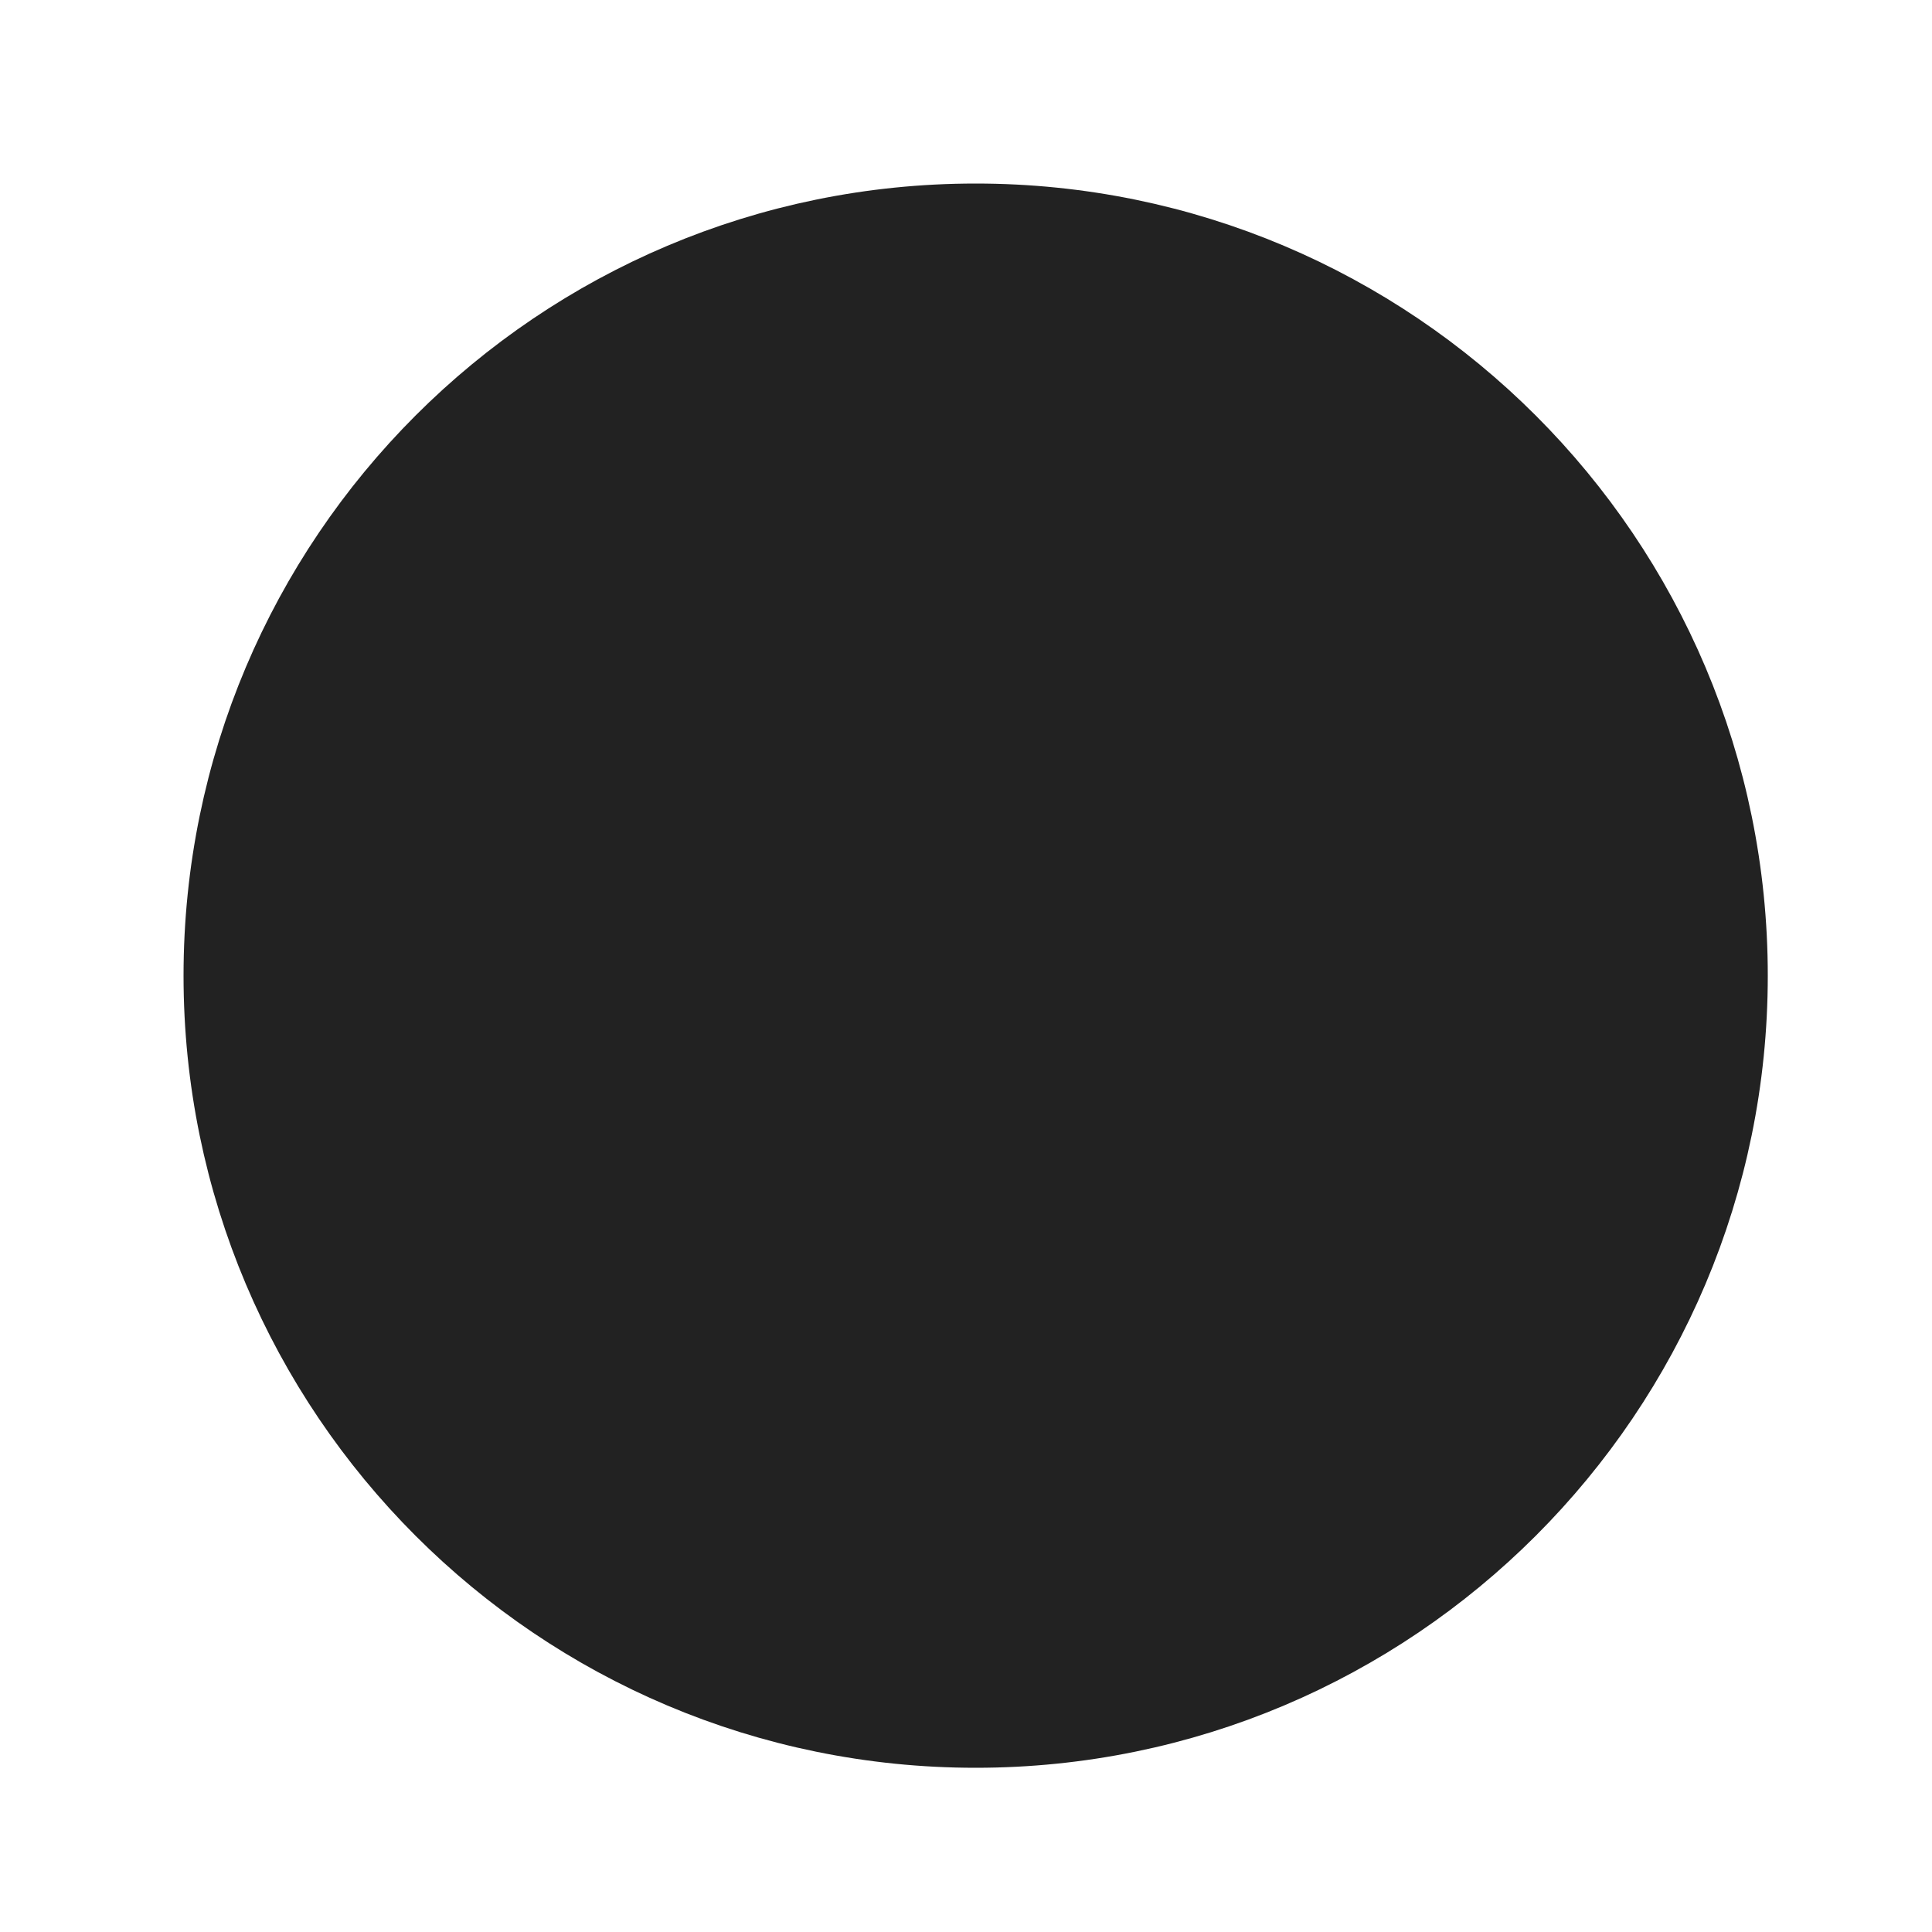
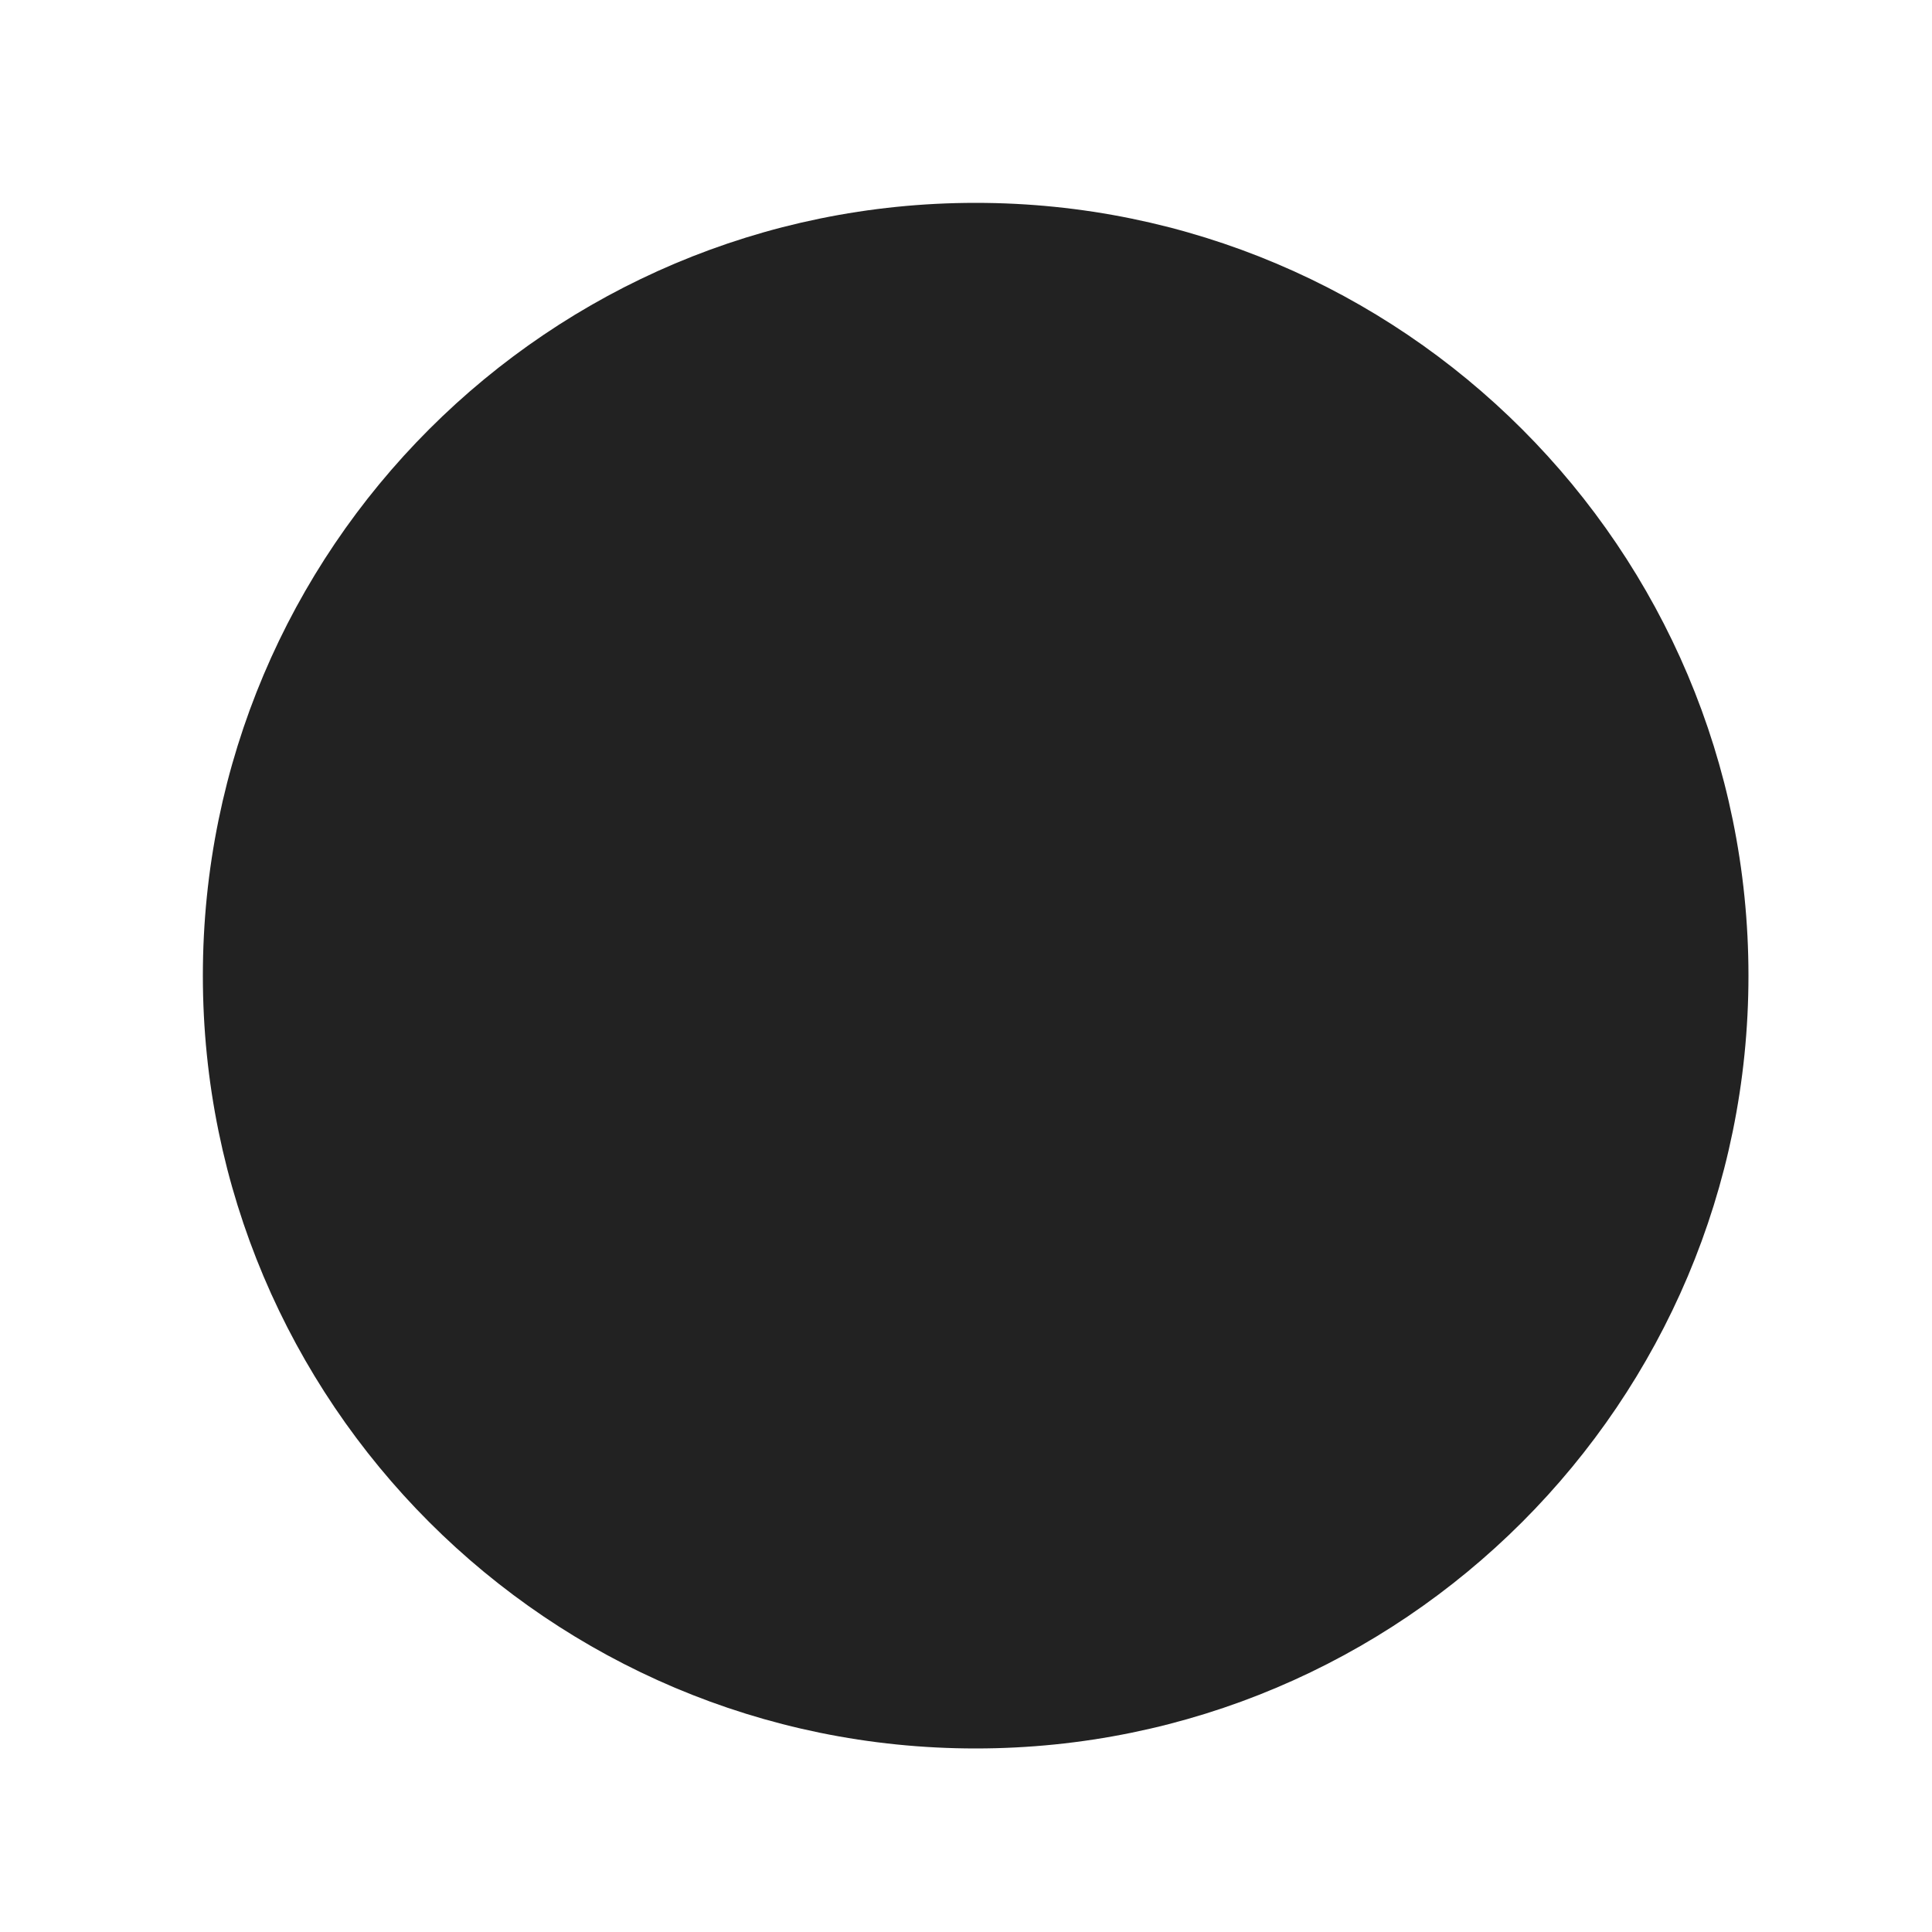
<svg xmlns="http://www.w3.org/2000/svg" width="100px" height="100px" viewBox="0 0 100 100" version="1.1">
  <g id="selection-active" stroke="none" stroke-width="1" fill="none" fill-rule="evenodd">
-     <circle id="Oval" stroke="#222" stroke-width="5" fill="#222" cx="50.5" cy="50.5" r="38.5" />
+     <circle id="Oval" stroke="#222" stroke-width="3" fill="#222" cx="50.5" cy="50.5" r="38.5" />
  </g>
</svg>
